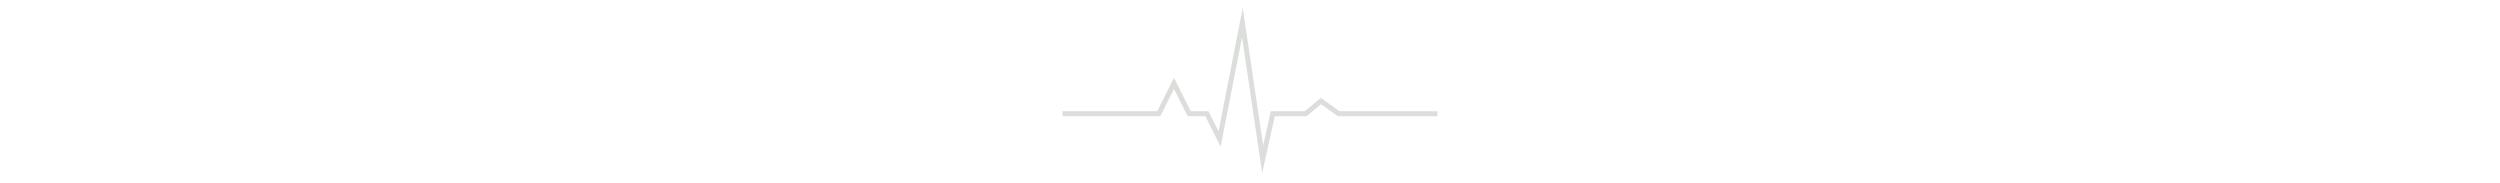
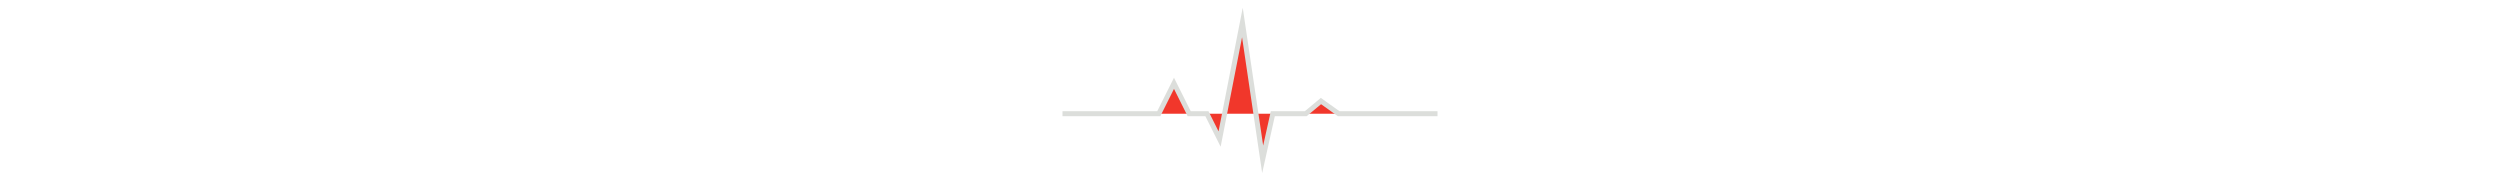
<svg xmlns="http://www.w3.org/2000/svg" version="1.0" x="0px" y="0px" width="1000px" height="73px" viewBox="0 0 150 73" enable-background="new 0 0 150 73" xml:space="preserve">
-   <polyline fill="none" stroke="#DCDEDB" stroke-width="2" stroke-miterlimit="10" points="0,45.486 38.514,45.486 44.595,33.324 50.676,45.486 57.771,45.486 62.838,55.622 71.959,9 80.067,63.729 84.122,45.486 97.297,45.486 103.379,40.419 110.473,45.486 150,45.486" />
+   <polyline fill="#F1372B" stroke="#DCDEDB" stroke-width="2" stroke-miterlimit="10" points="0,45.486 38.514,45.486 44.595,33.324 50.676,45.486 57.771,45.486 62.838,55.622 71.959,9 80.067,63.729 84.122,45.486 97.297,45.486 103.379,40.419 110.473,45.486 150,45.486" />
</svg>
